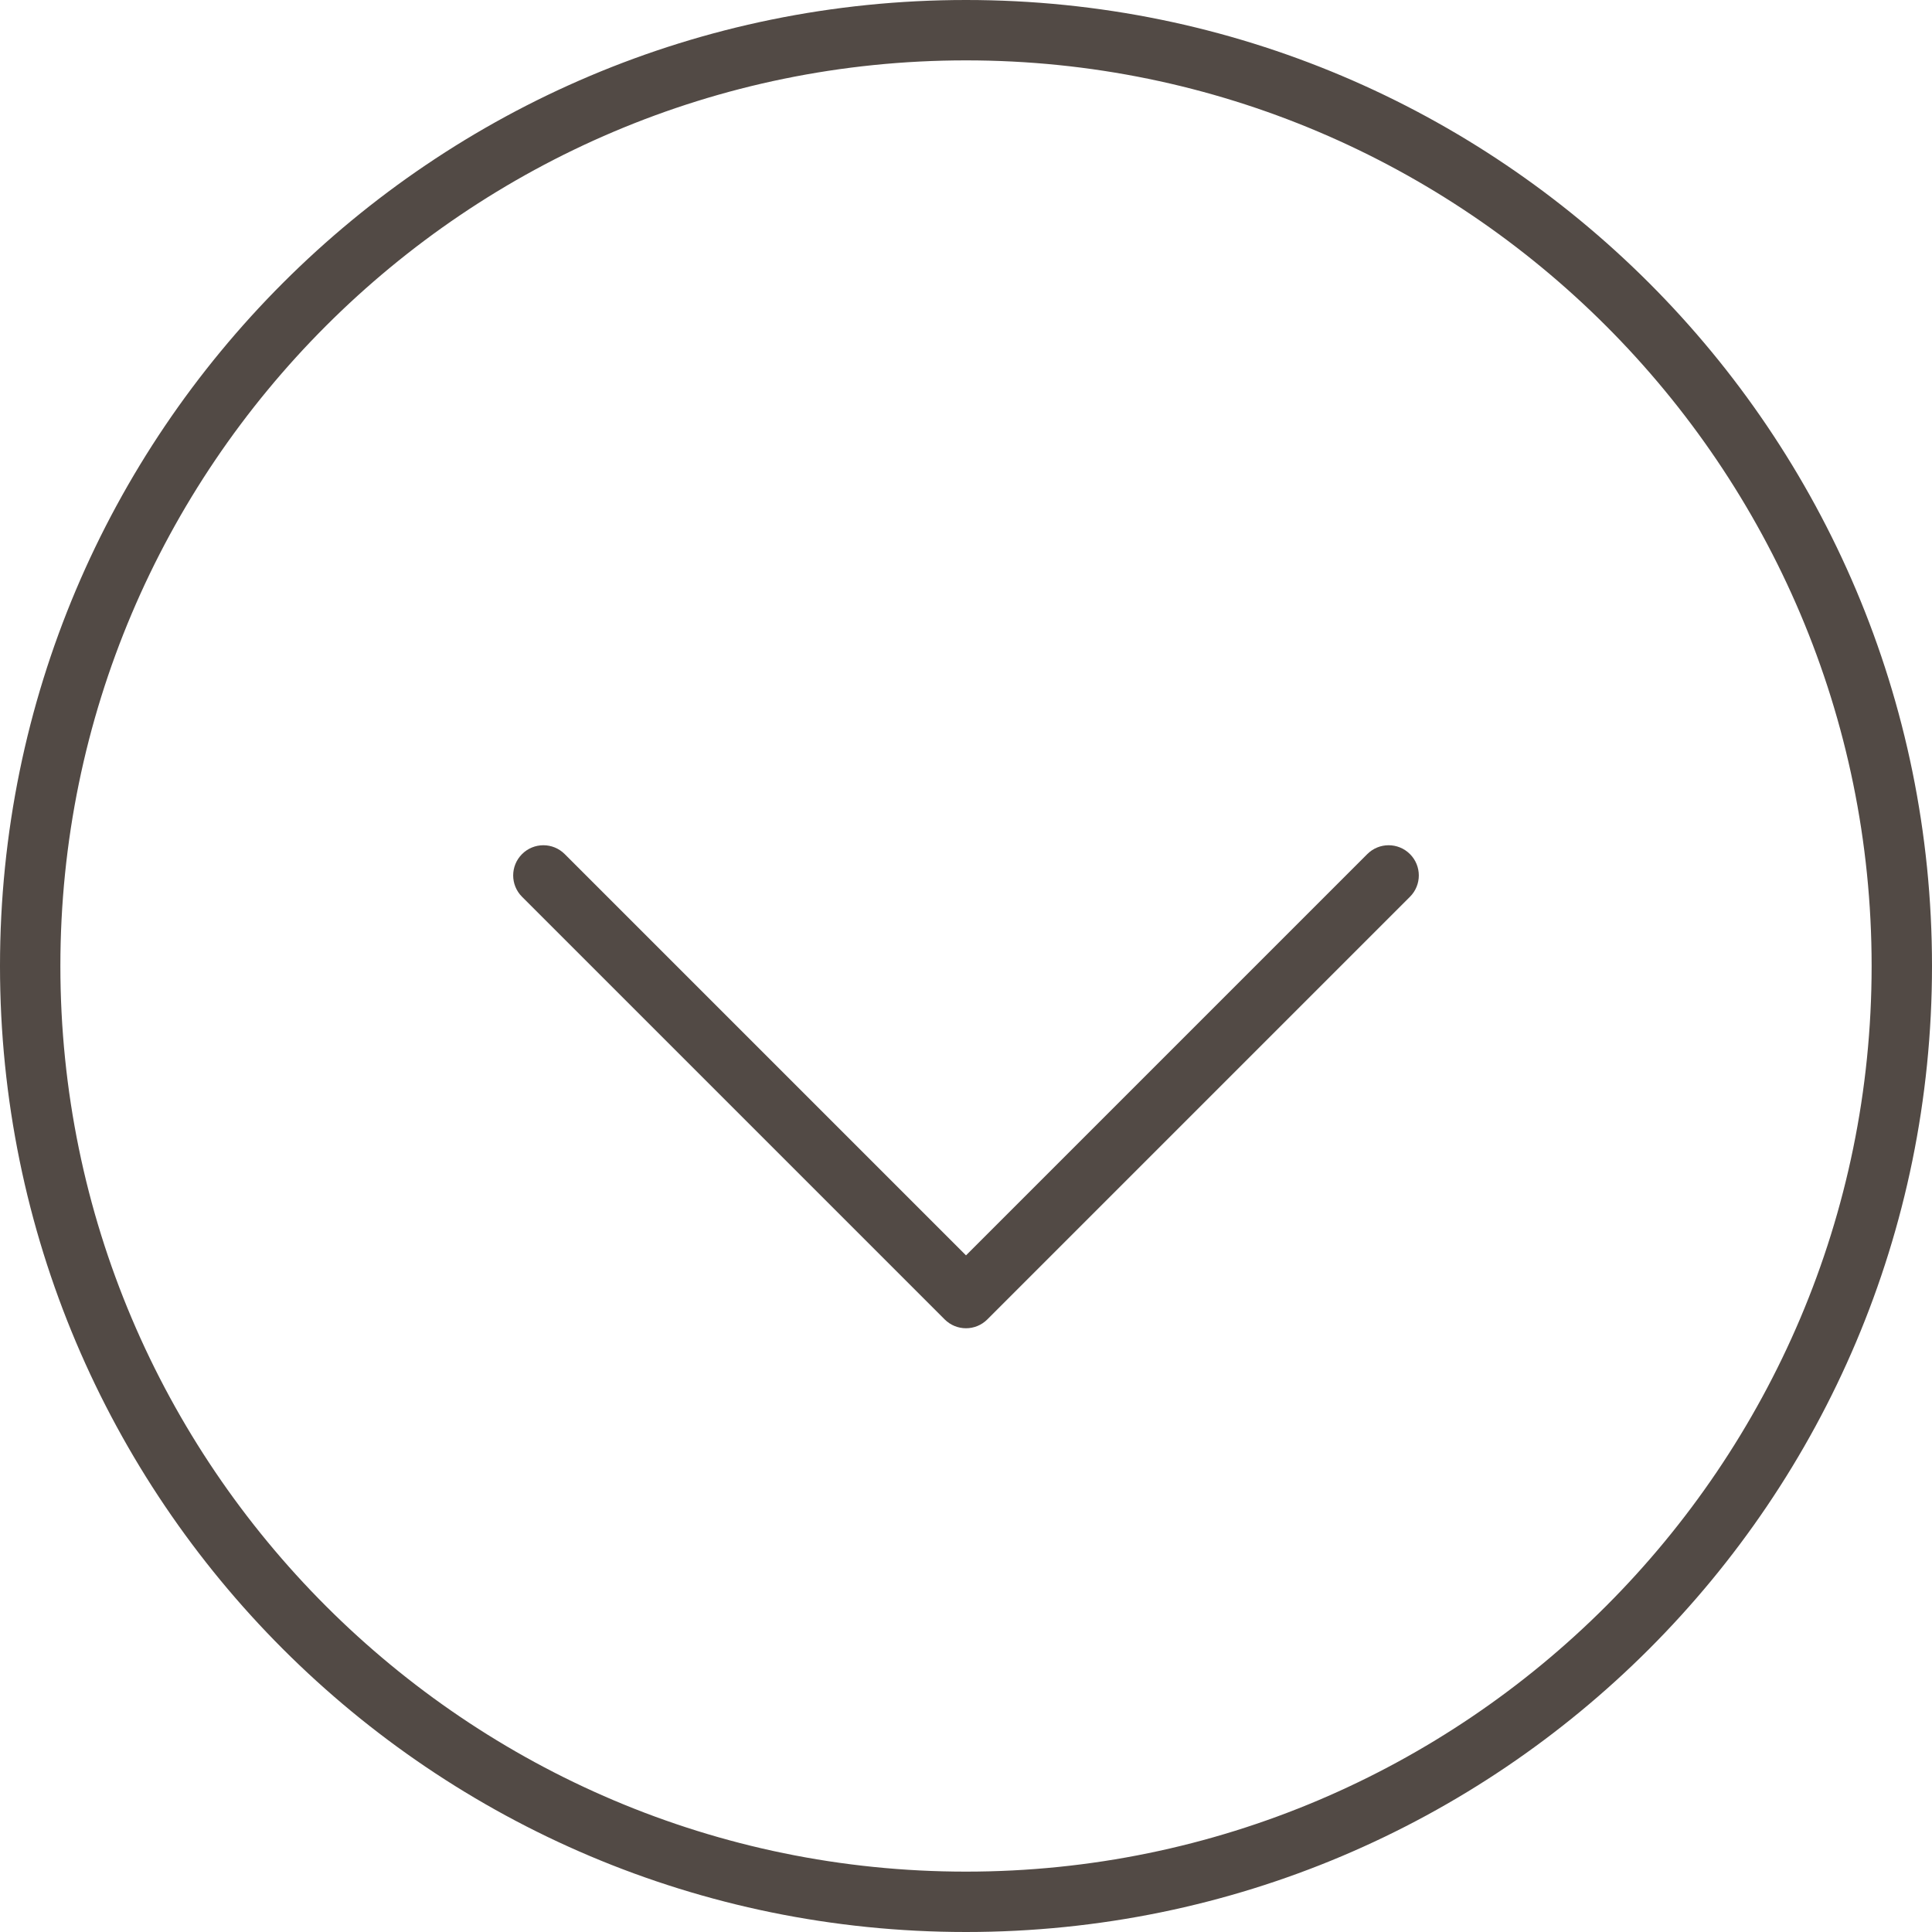
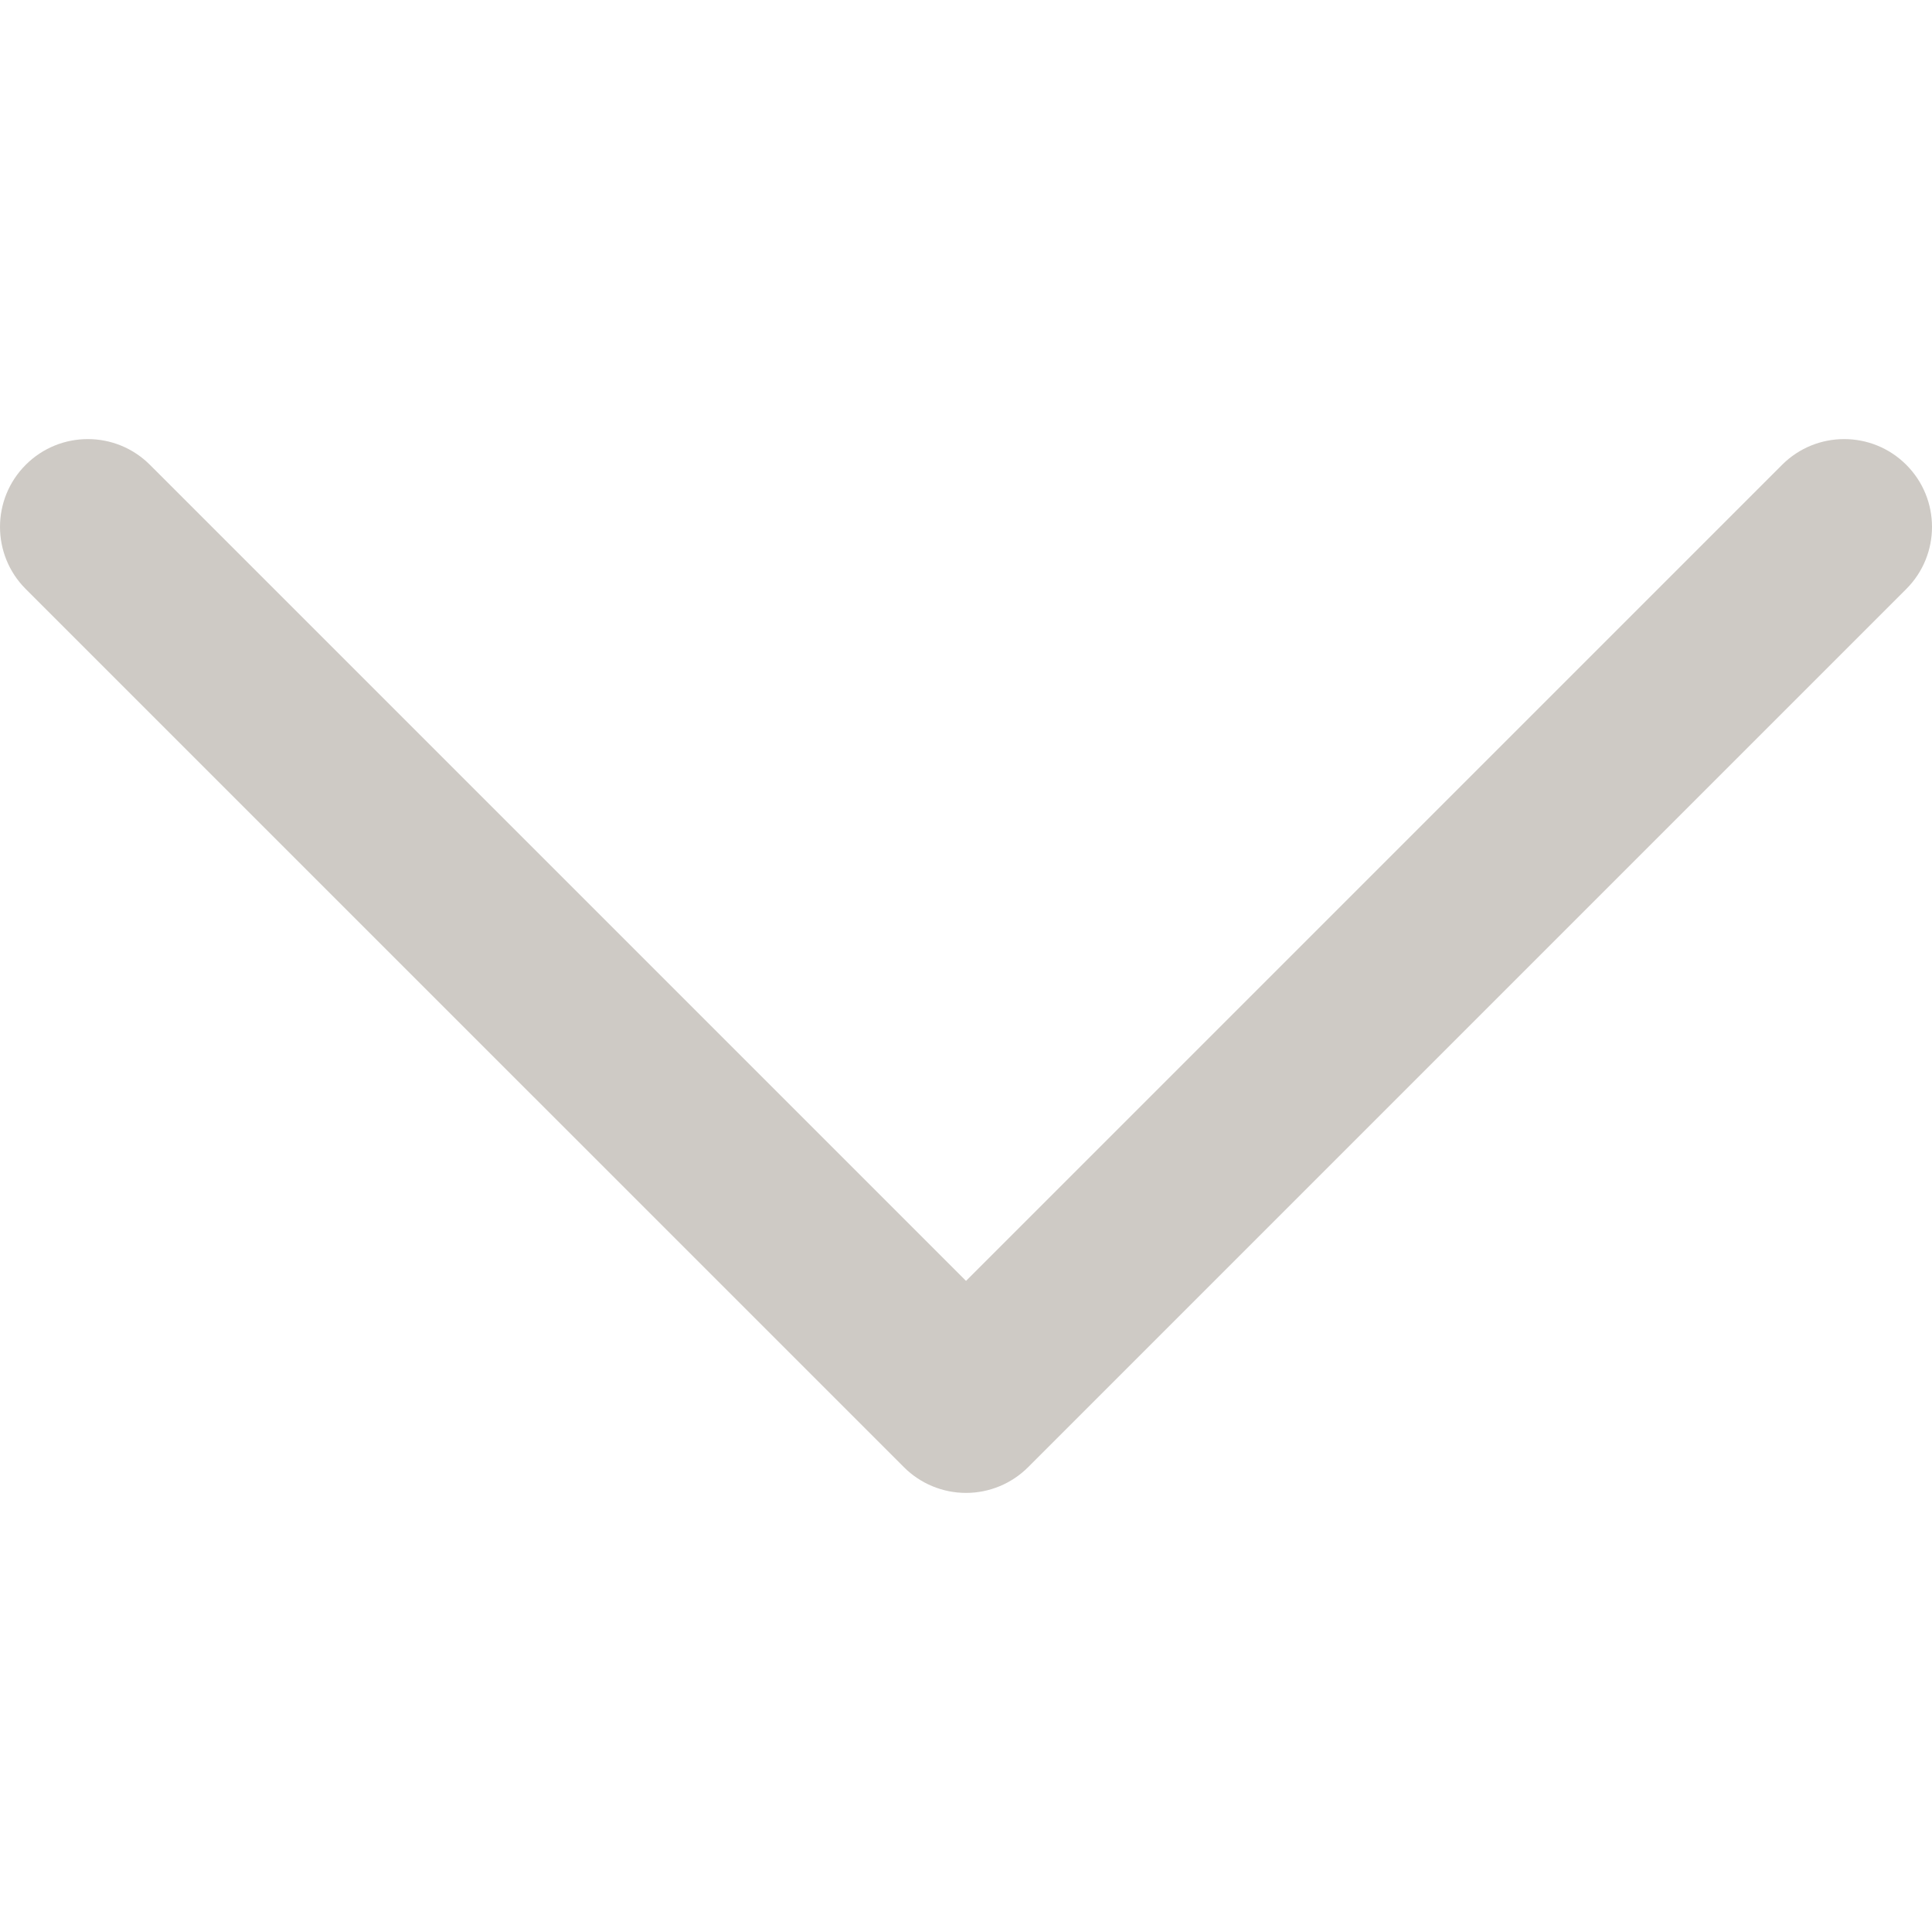
- <svg xmlns="http://www.w3.org/2000/svg" version="1.1" id="Layer_1" x="0px" y="0px" viewBox="0 0 64 64" enable-background="new 0 0 64 64" xml:space="preserve">
-   <g id="Down-arrow">
-     <path d="M17.293,29.707c-0.391-0.391-0.391-1.023,0-1.414   c0.391-0.391,1.023-0.391,1.414,0L32,41.586l13.293-13.293   c0.391-0.391,1.023-0.391,1.414,0C46.902,28.488,47,28.744,47,29   c0,0.256-0.098,0.512-0.293,0.707l-14,14c-0.391,0.391-1.023,0.391-1.414,0   L17.293,29.707z" fill="#524a45" />
-     <path d="M32,64c17.673,0,32-14.327,32-32S49.673,0,32,0C14.327,0,0,14.327,0,32S14.327,64,32,64z M32,62   C15.458,62,2,48.542,2,32C2,15.458,15.458,2,32,2s30,13.458,30,30C62,48.542,48.542,62,32,62z" fill="#524a45" />
-   </g>
+ <svg xmlns="http://www.w3.org/2000/svg" version="1.1" id="Layer_1" x="0px" y="0px" viewBox="0 0 330 330" style="enable-background:new 0 0 330 330;" xml:space="preserve">
+   <path id="XMLID_225_" d="M325.607,79.393c-5.857-5.857-15.355-5.858-21.213,0.001l-139.39,139.393L25.607,79.393  c-5.857-5.857-15.355-5.858-21.213,0.001c-5.858,5.858-5.858,15.355,0,21.213l150.004,150c2.813,2.813,6.628,4.393,10.606,4.393  s7.794-1.581,10.606-4.394l149.996-150C331.465,94.749,331.465,85.251,325.607,79.393z" fill="#cecac5" />
  <g>
</g>
  <g>
</g>
  <g>
</g>
  <g>
</g>
  <g>
</g>
  <g>
</g>
  <g>
</g>
  <g>
</g>
  <g>
</g>
  <g>
</g>
  <g>
</g>
  <g>
</g>
  <g>
</g>
  <g>
</g>
  <g>
</g>
</svg>
